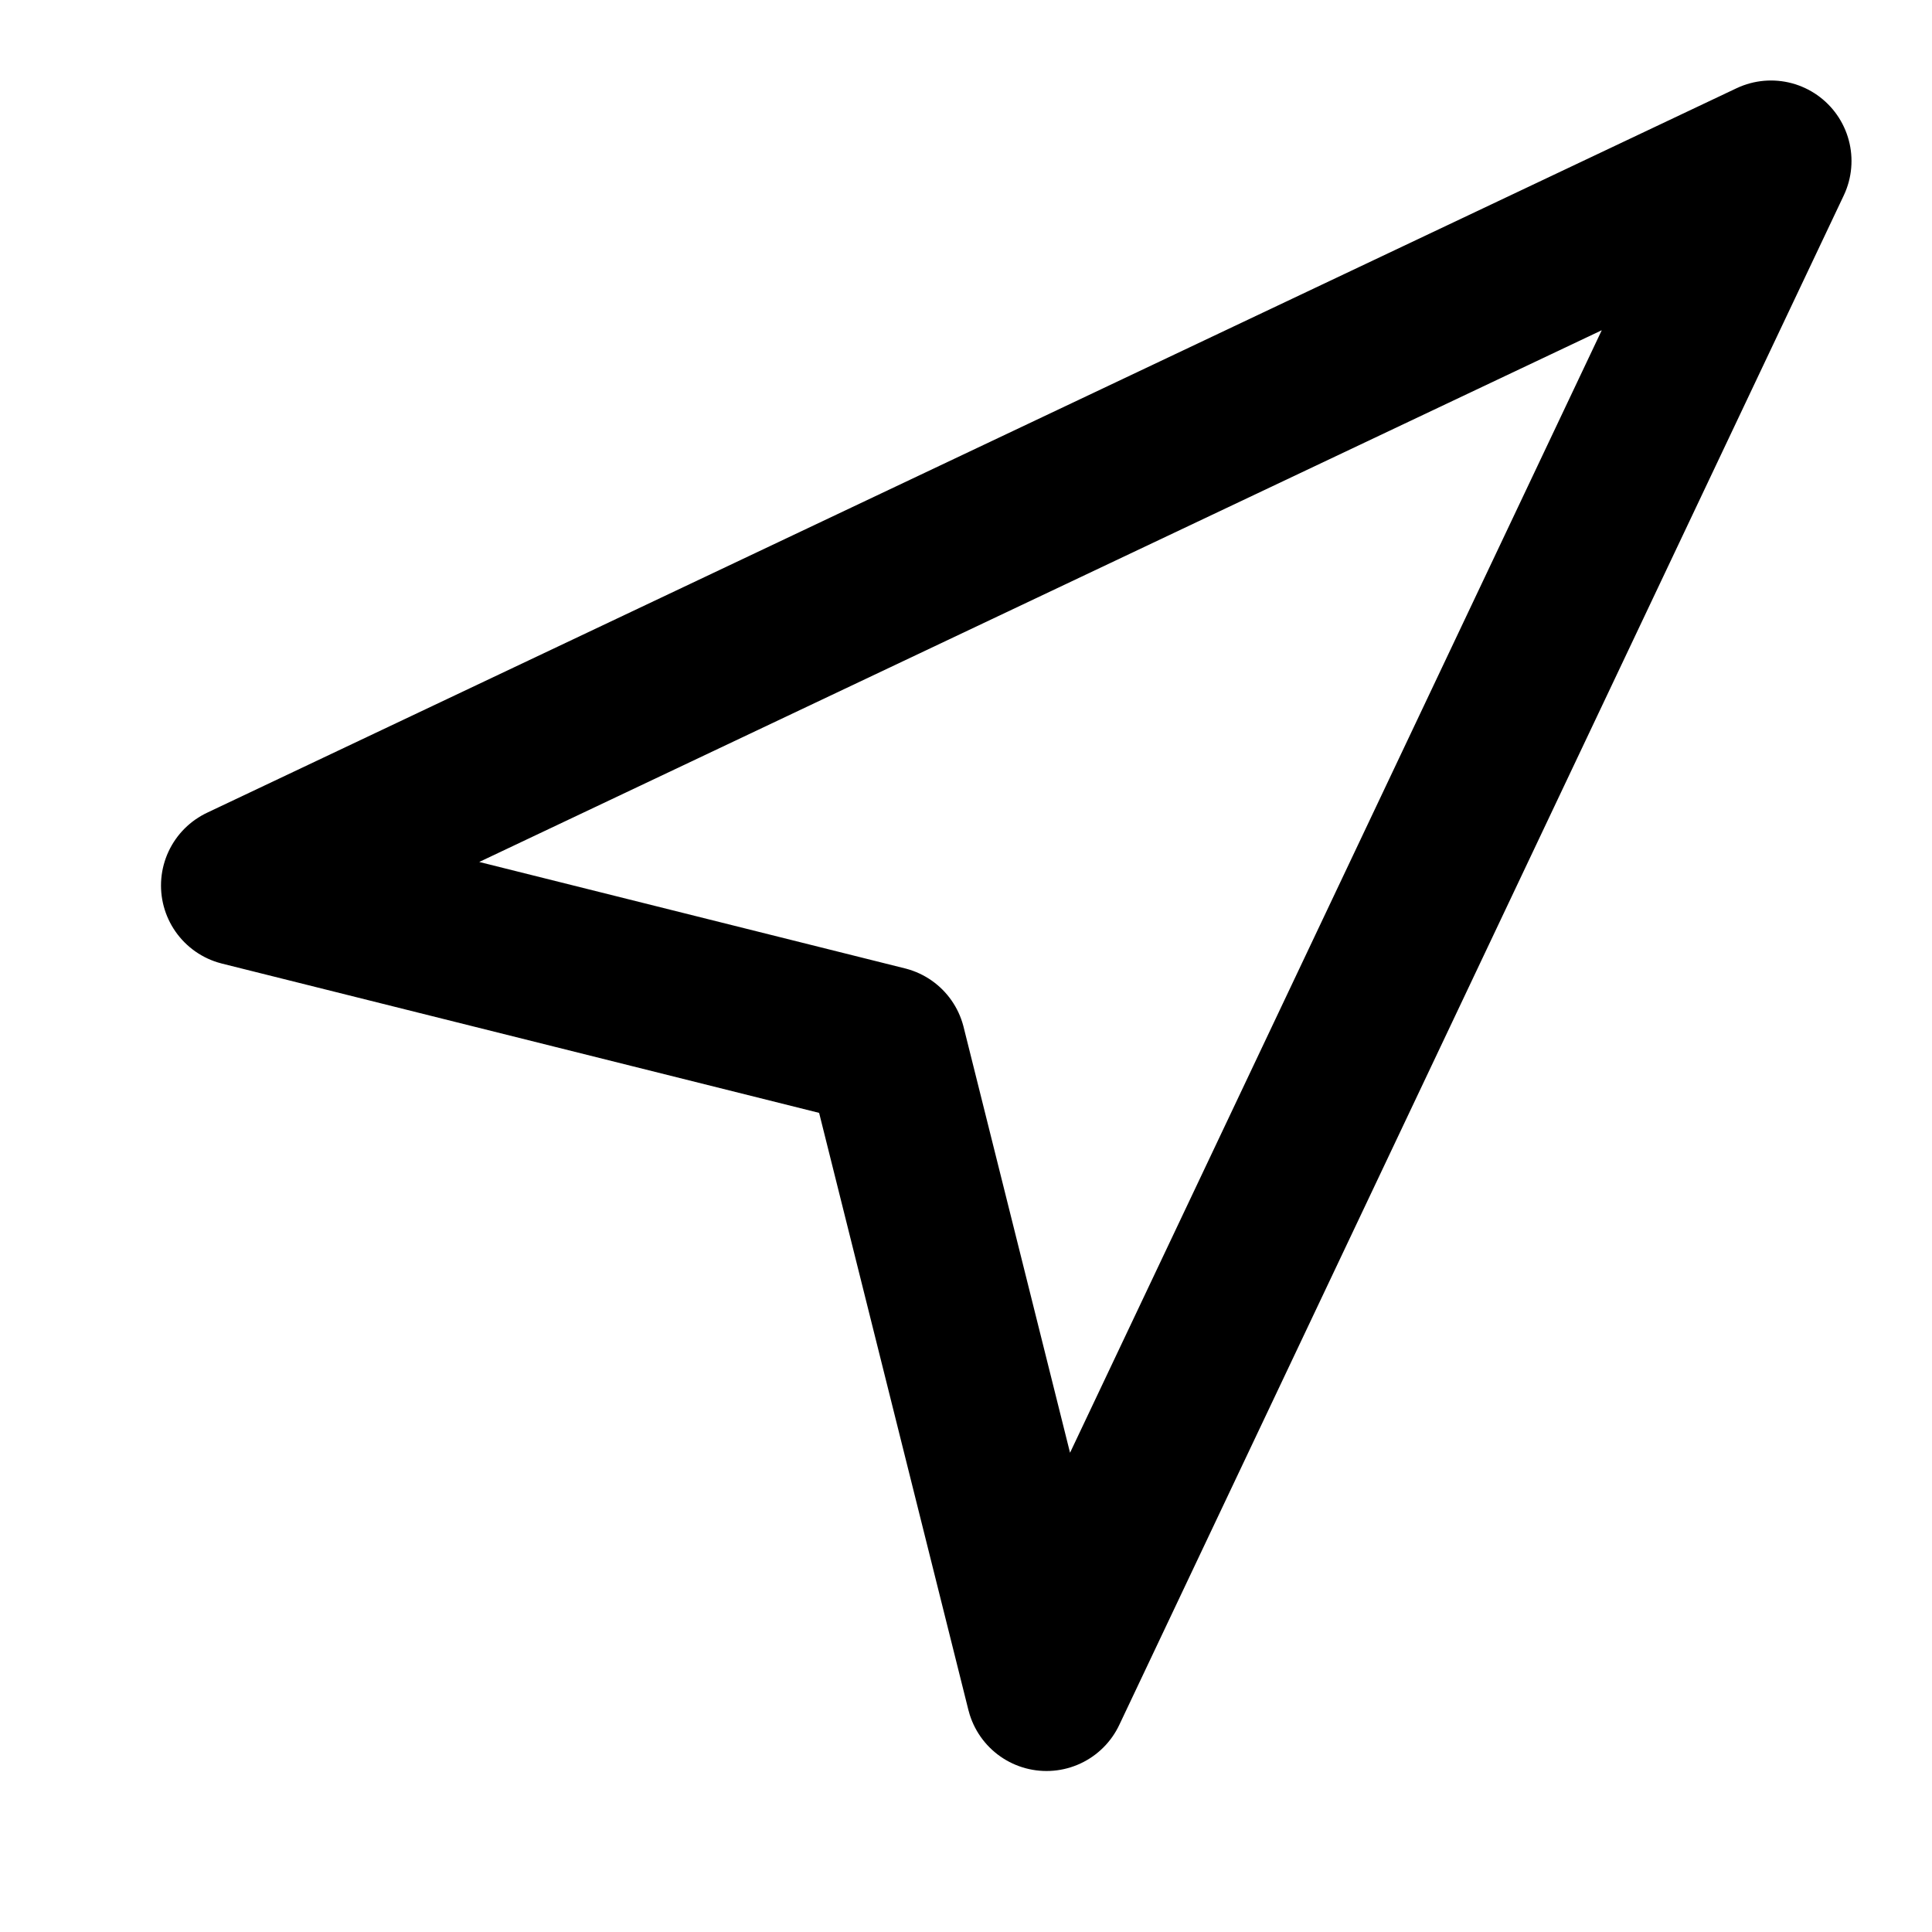
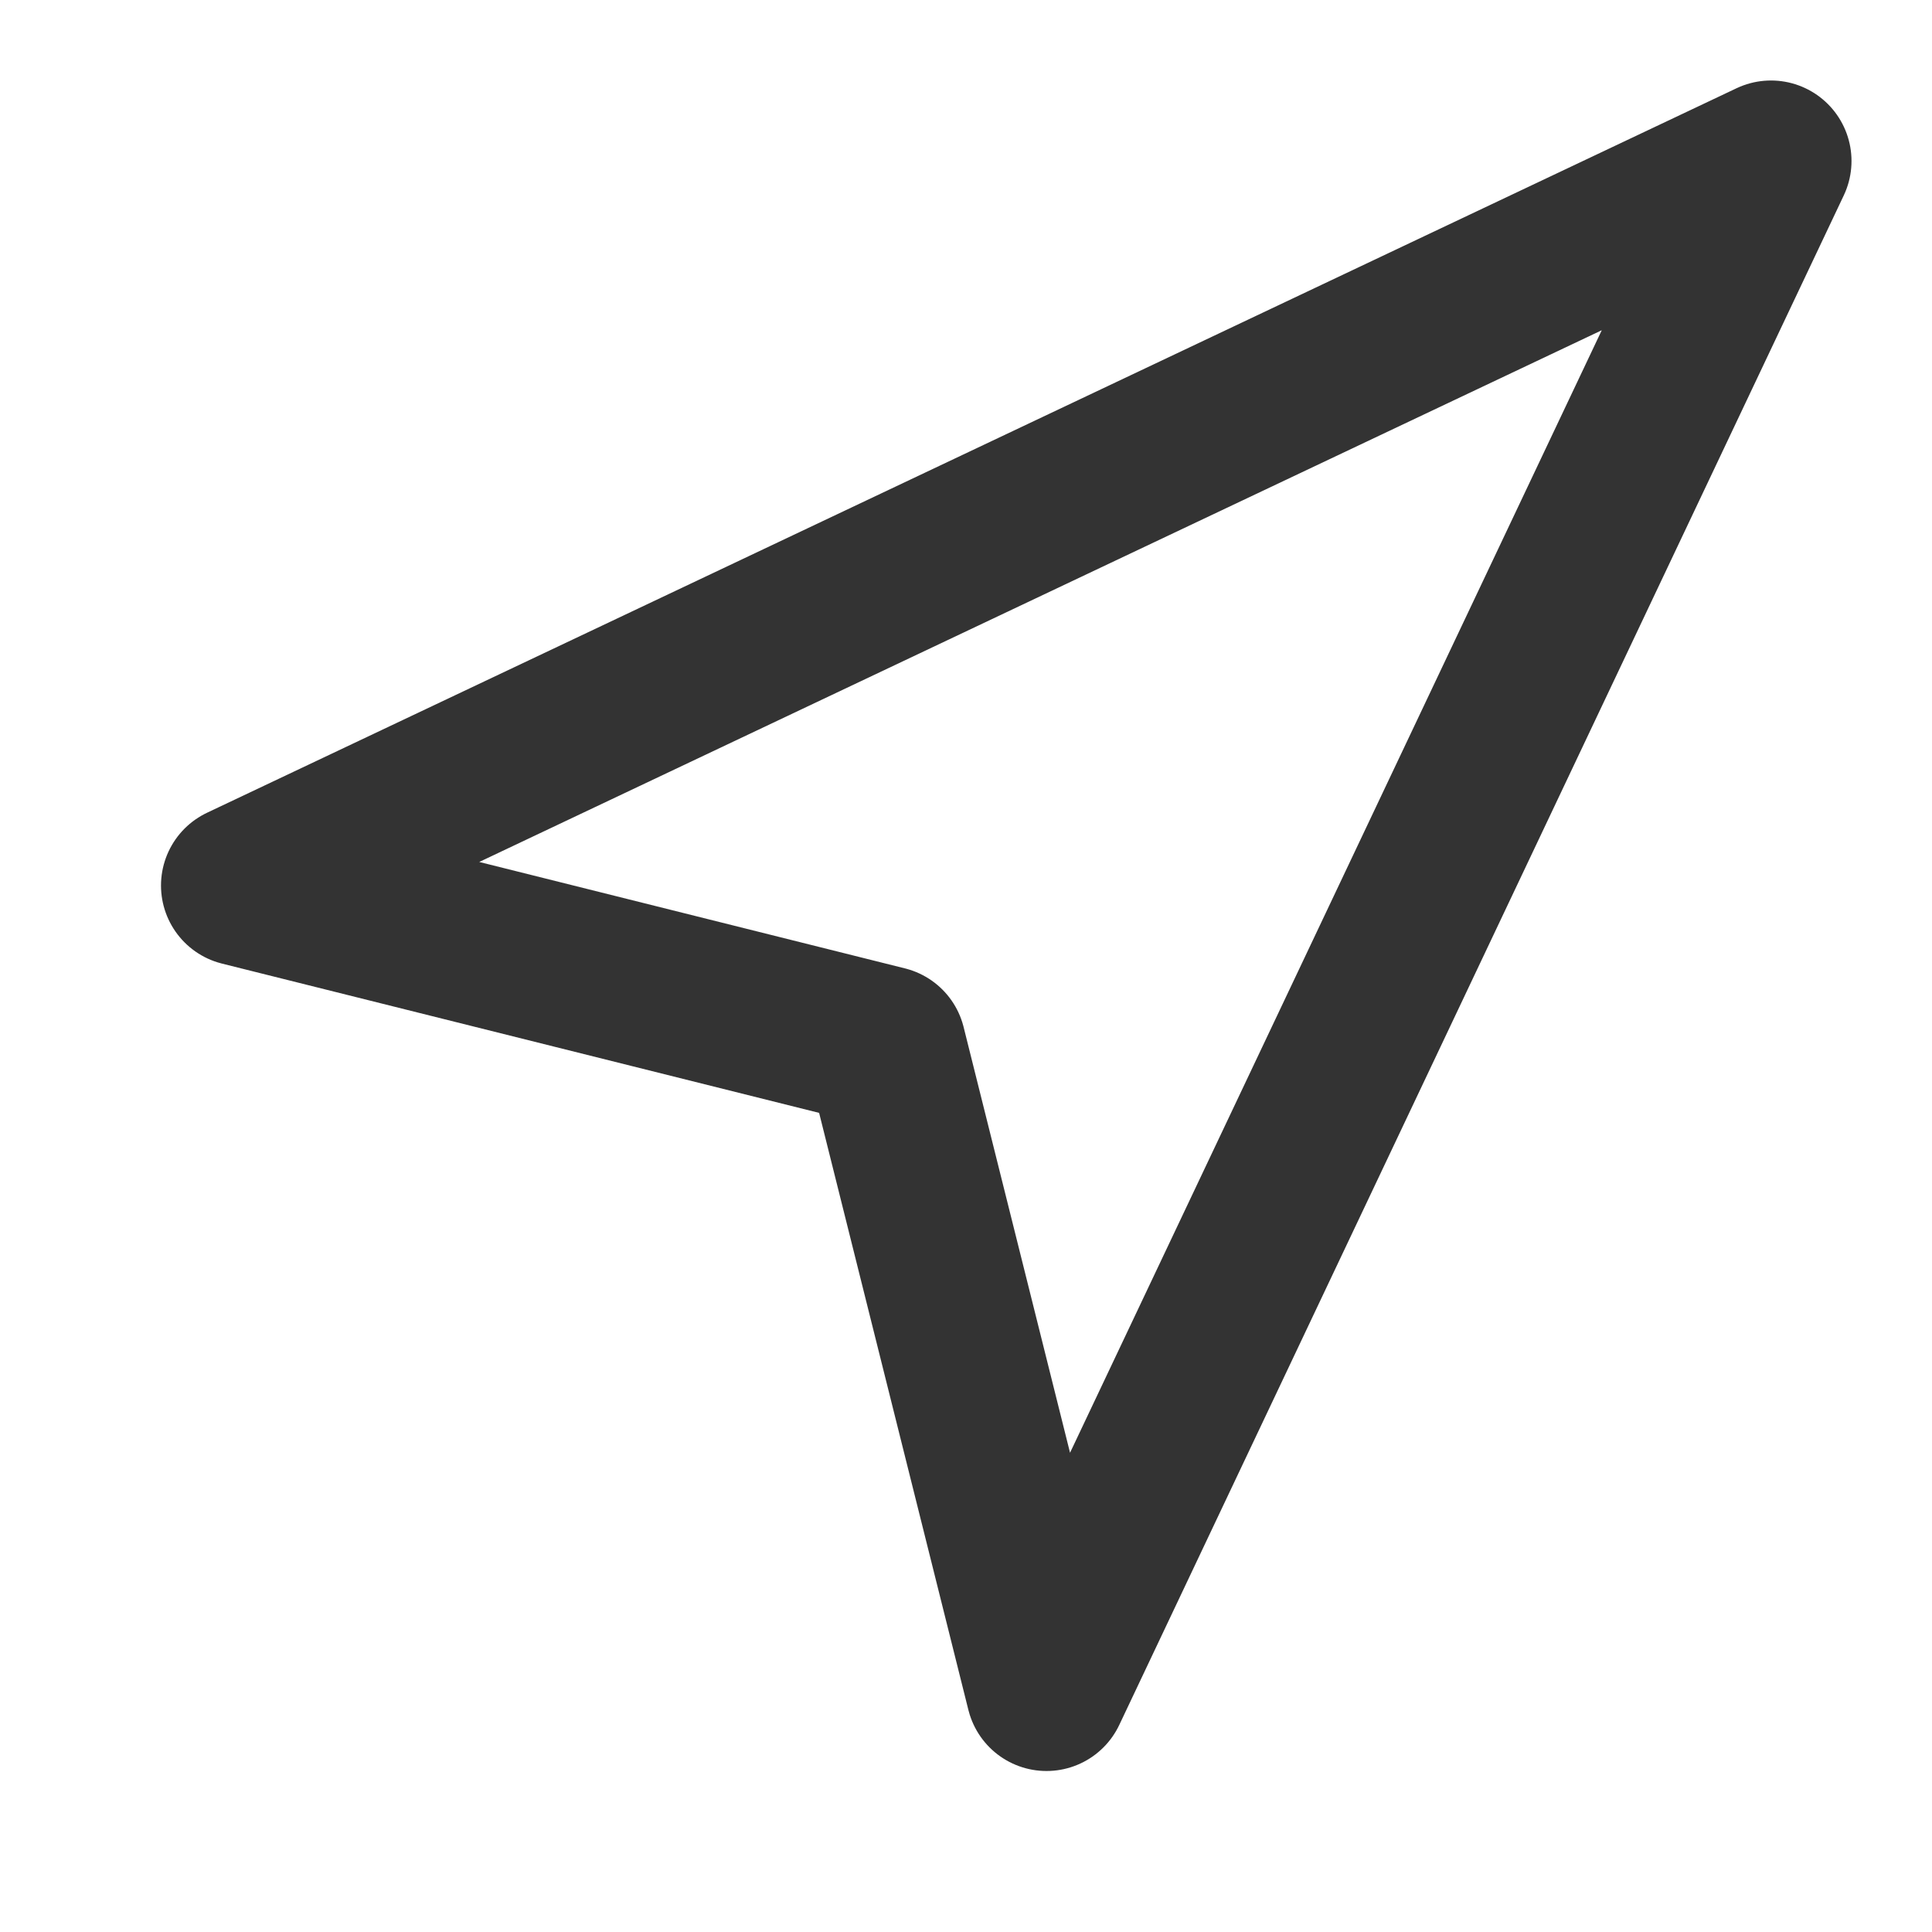
- <svg xmlns="http://www.w3.org/2000/svg" width="24" height="24" viewBox="0 0 24 24" fill="none" stroke="currentColor" stroke-width="2" stroke-linecap="round" stroke-linejoin="round">
+ <svg xmlns="http://www.w3.org/2000/svg" width="24" height="24" viewBox="0 0 24 24" fill="none" stroke="#333333" stroke-width="2" stroke-linecap="round" stroke-linejoin="round">
  <polygon points="3 11 22 2 13 21 11 13 3 11" />
</svg>
